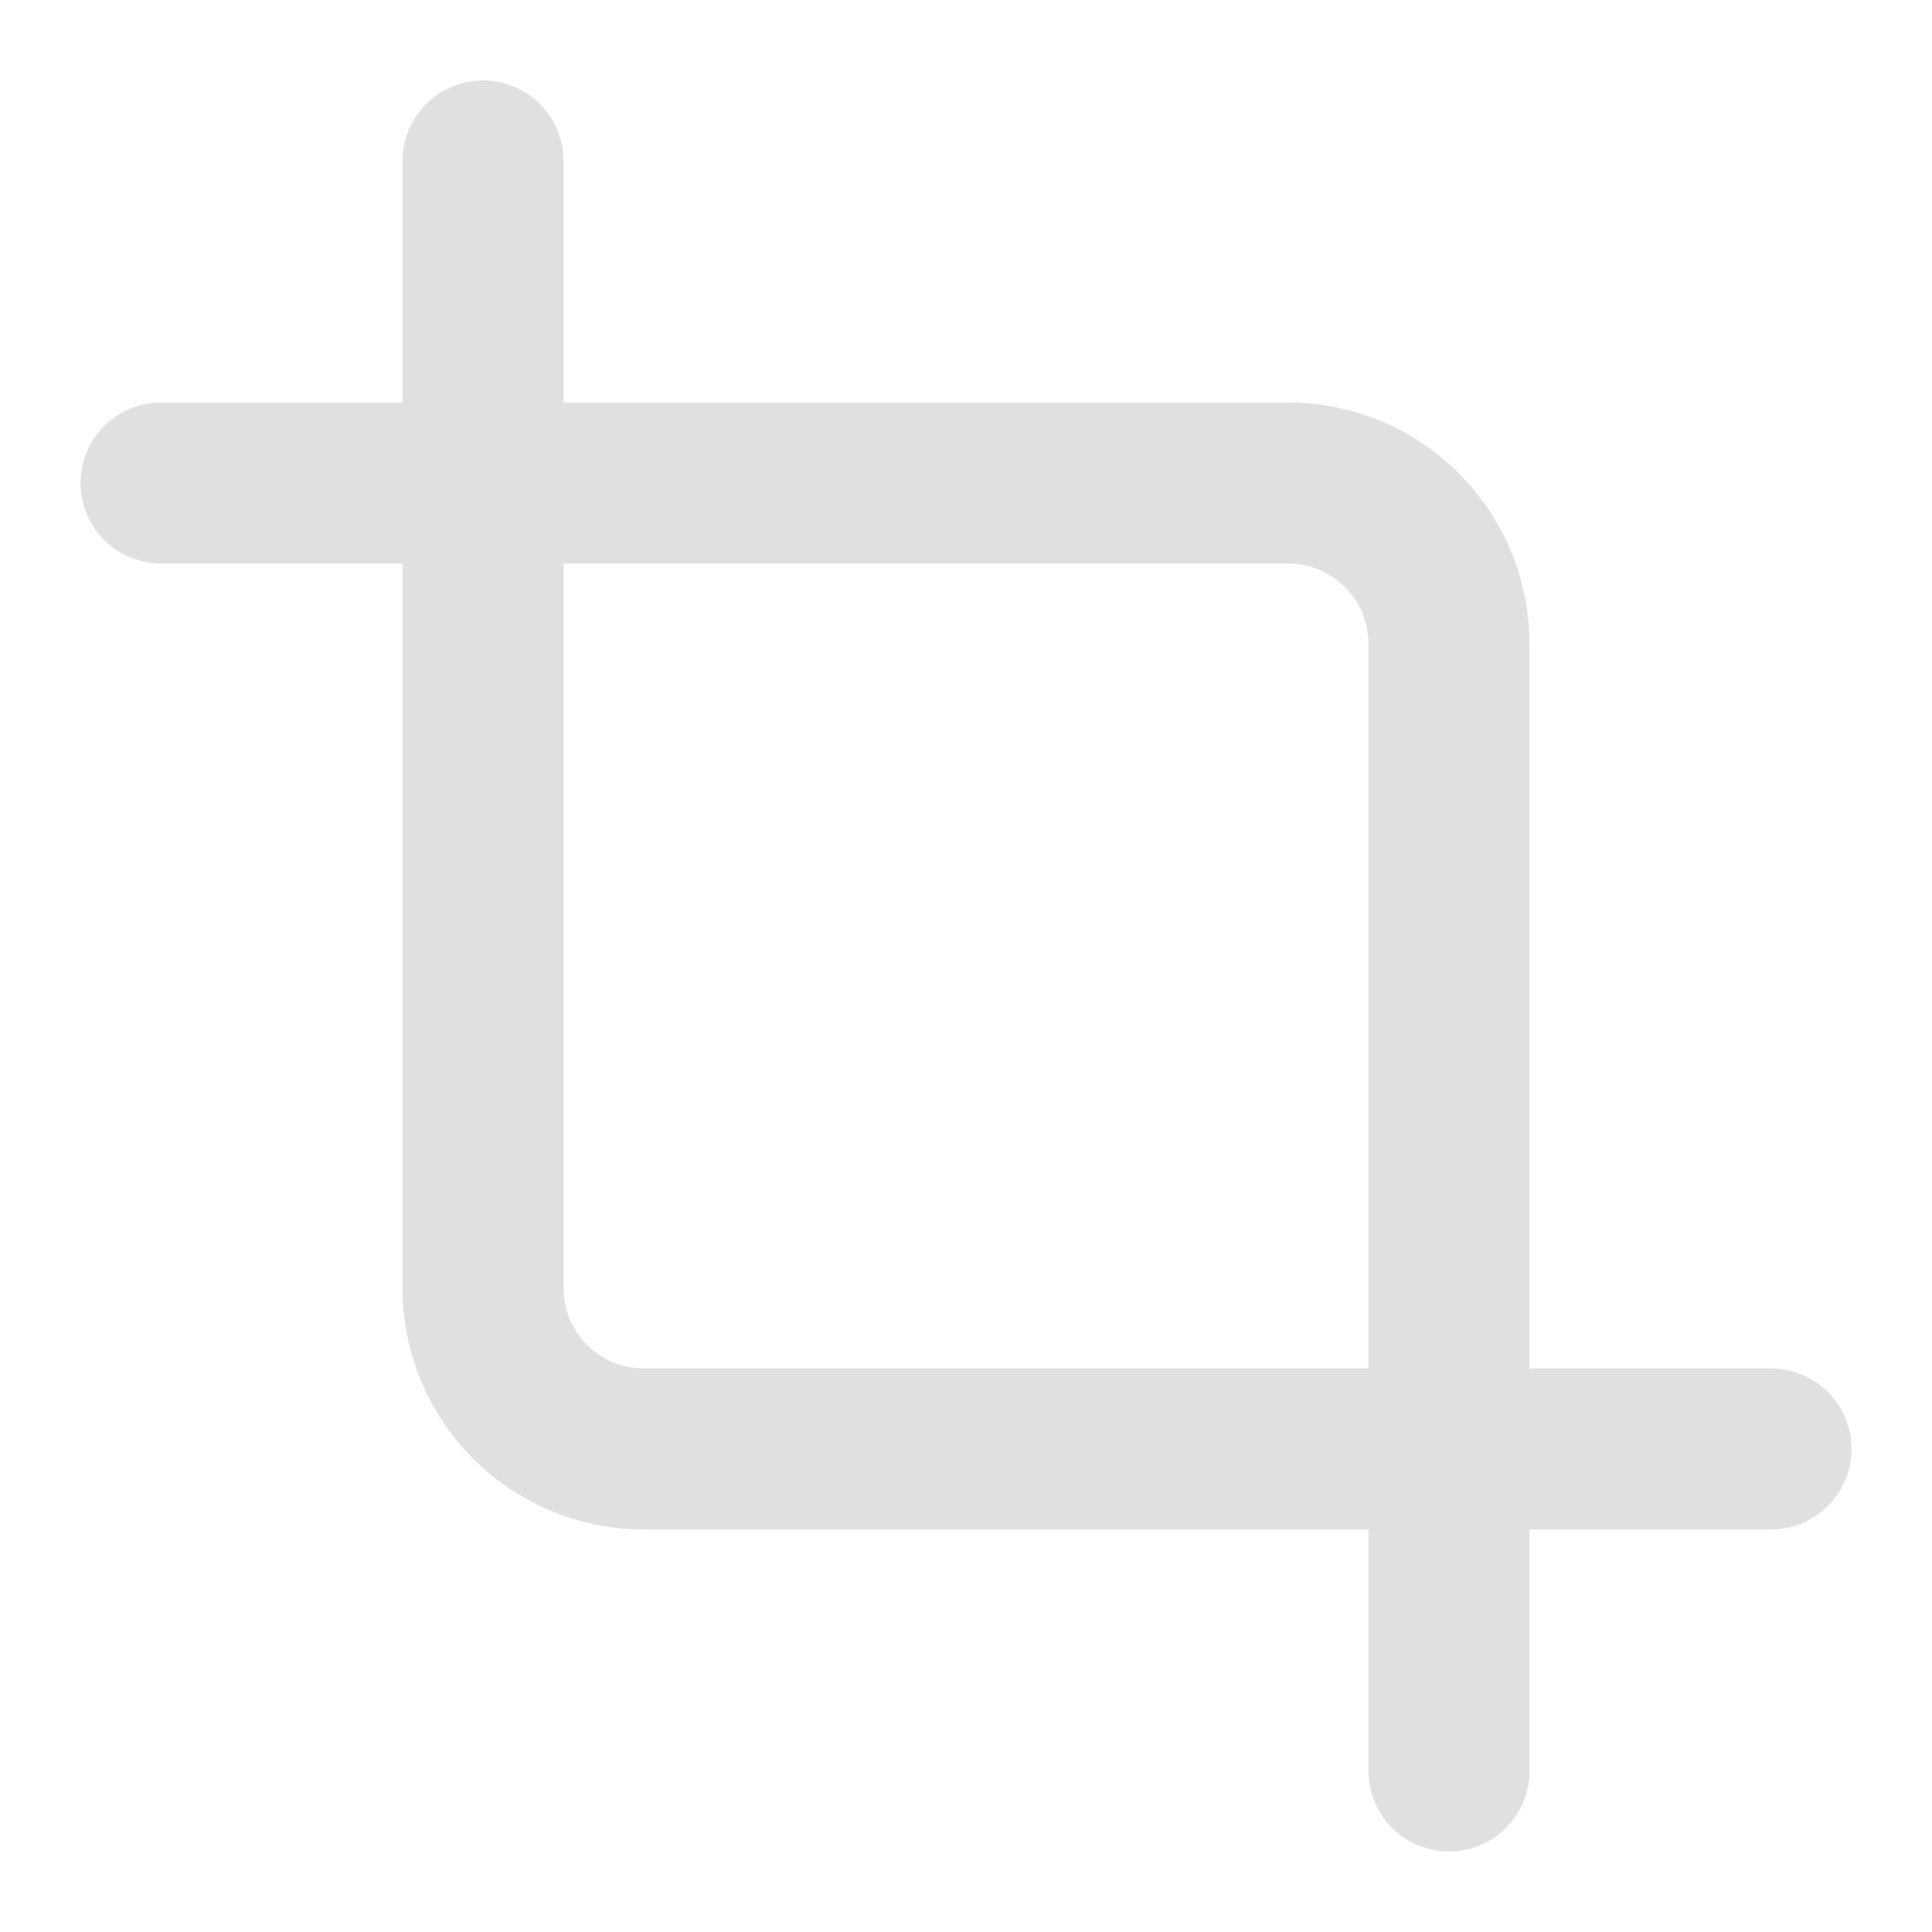
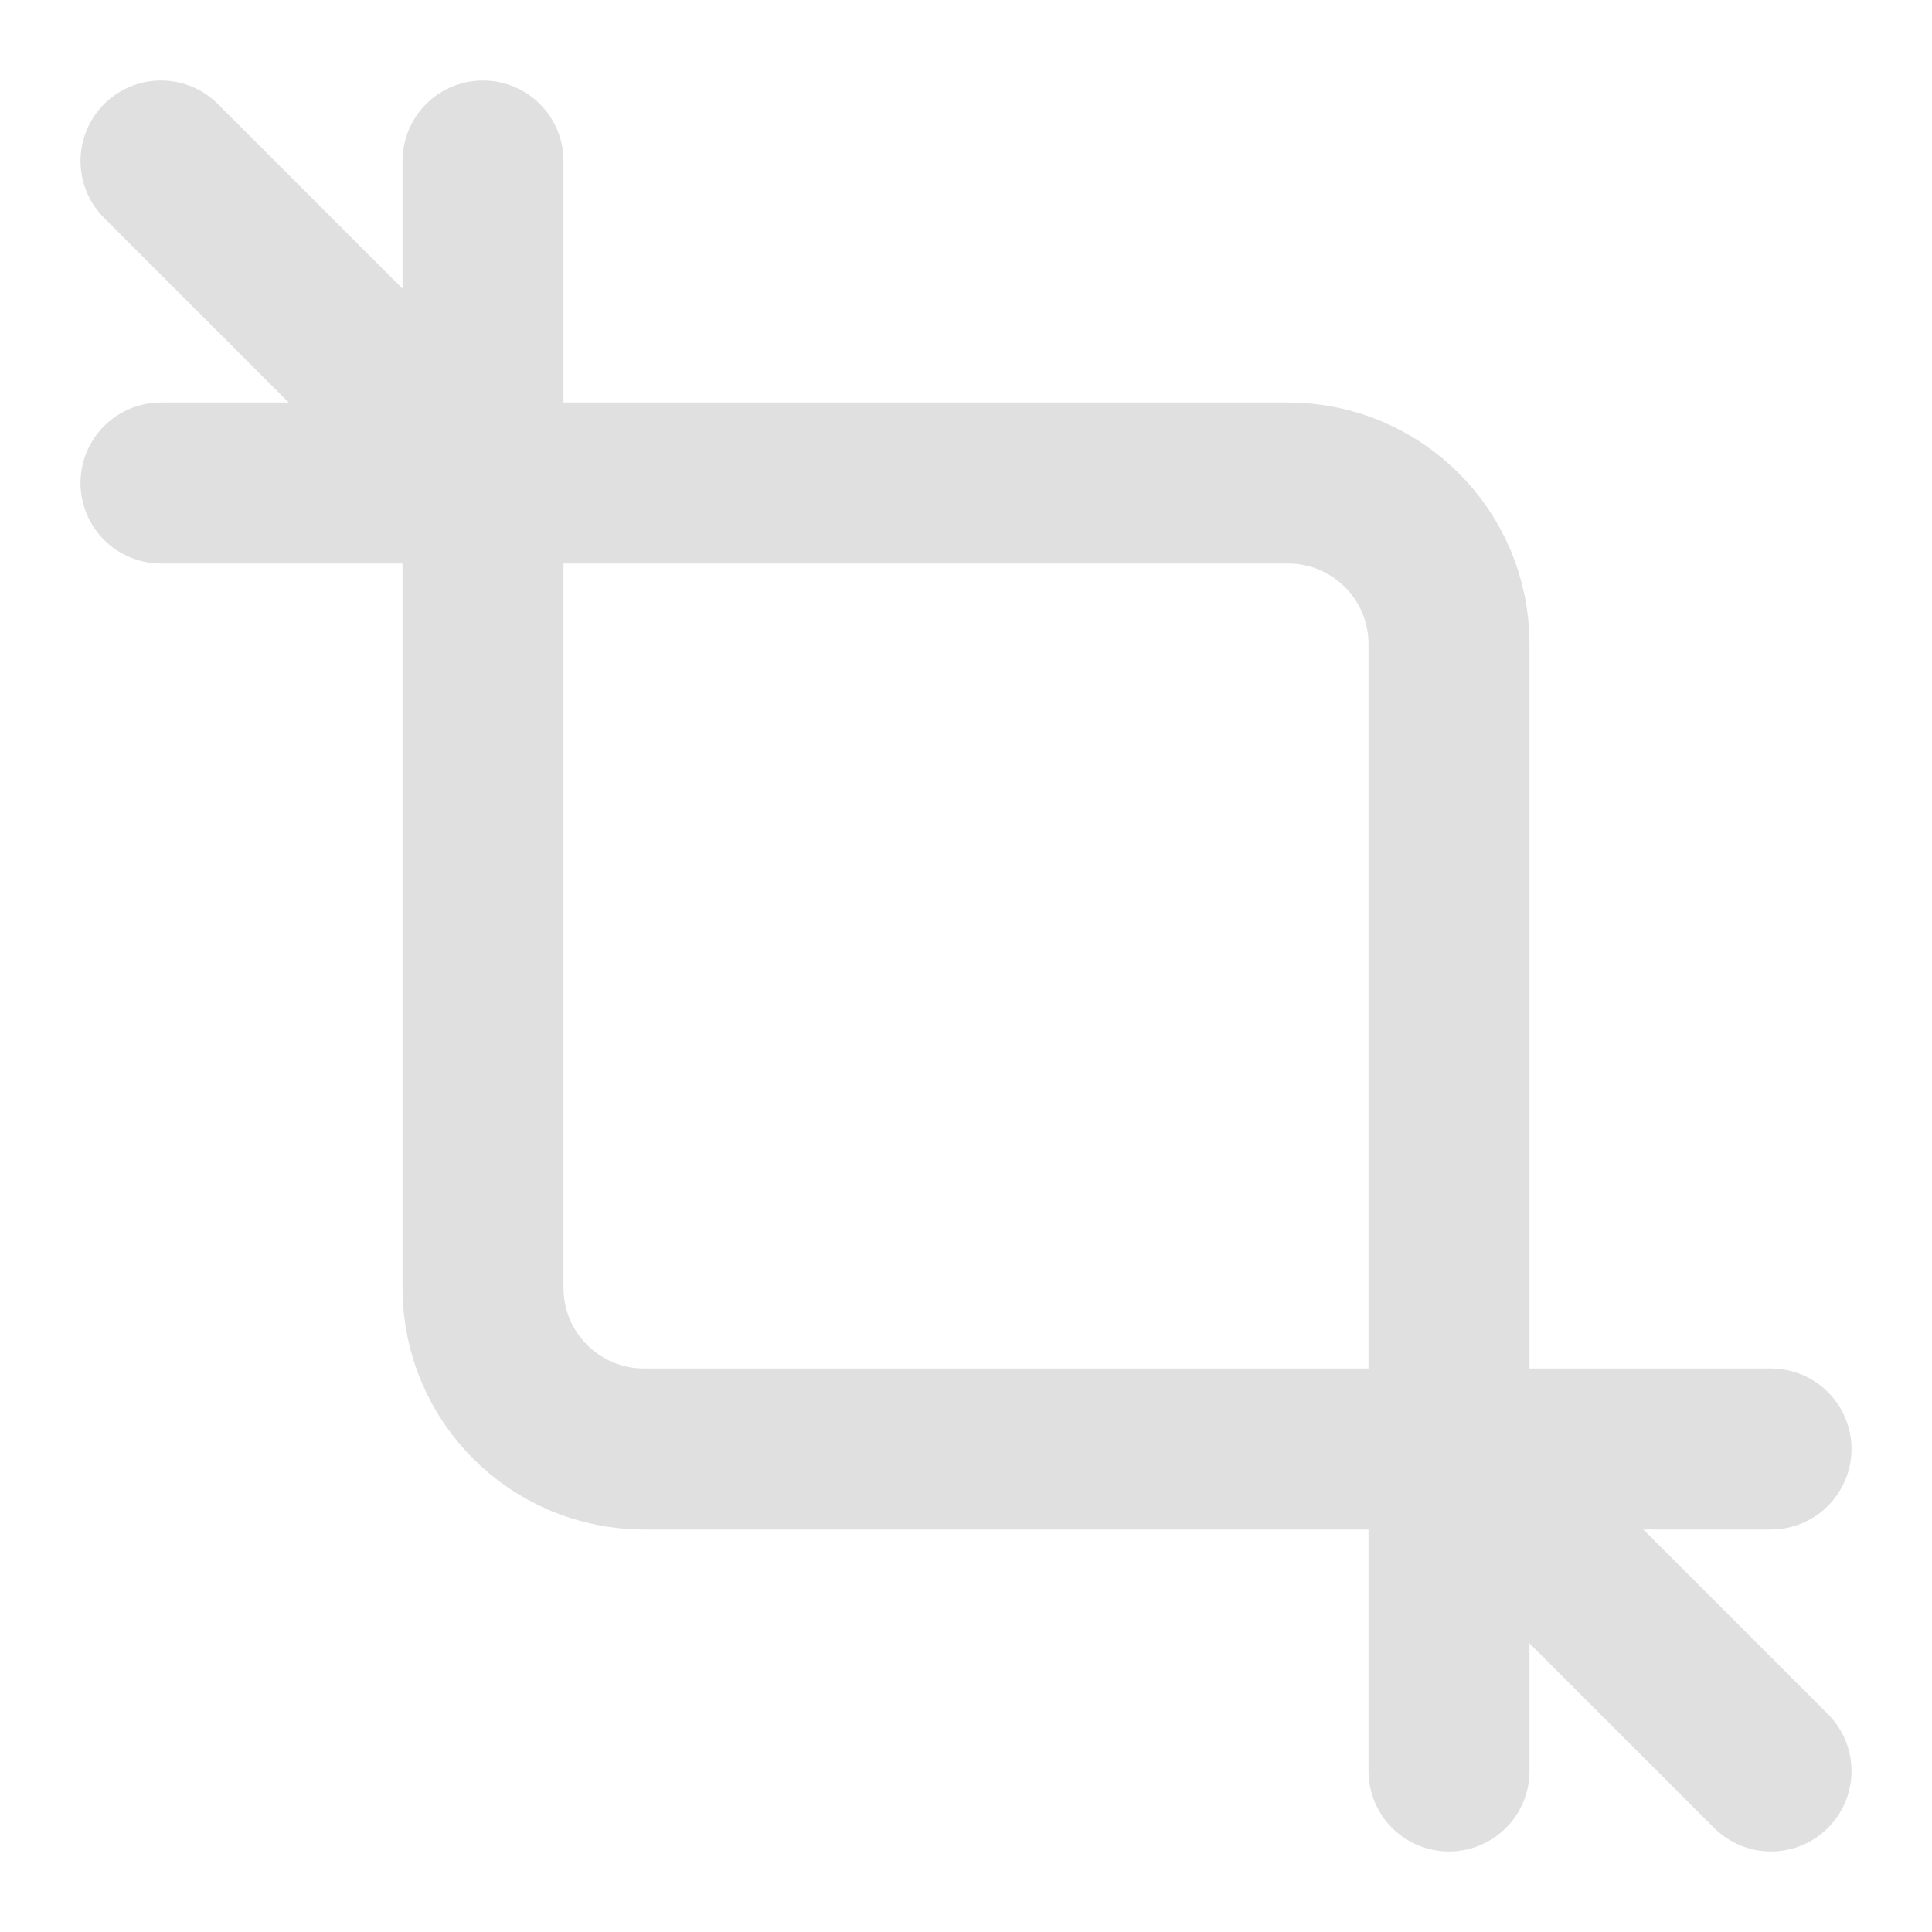
<svg xmlns="http://www.w3.org/2000/svg" width="24" height="24" viewBox="0 0 24 24" fill="none" stroke="#e0e0e0" stroke-width="2" stroke-linecap="round" stroke-linejoin="round">
  <path d="M6 2v14a2 2 0 0 0 2 2h14" />
  <path d="M18 22V8a2 2 0 0 0-2-2H2" />
+   <line x1="2" y1="2" x2="6" y2="6" />
+   <line x1="18" y1="18" x2="22" y2="22" />
</svg>
